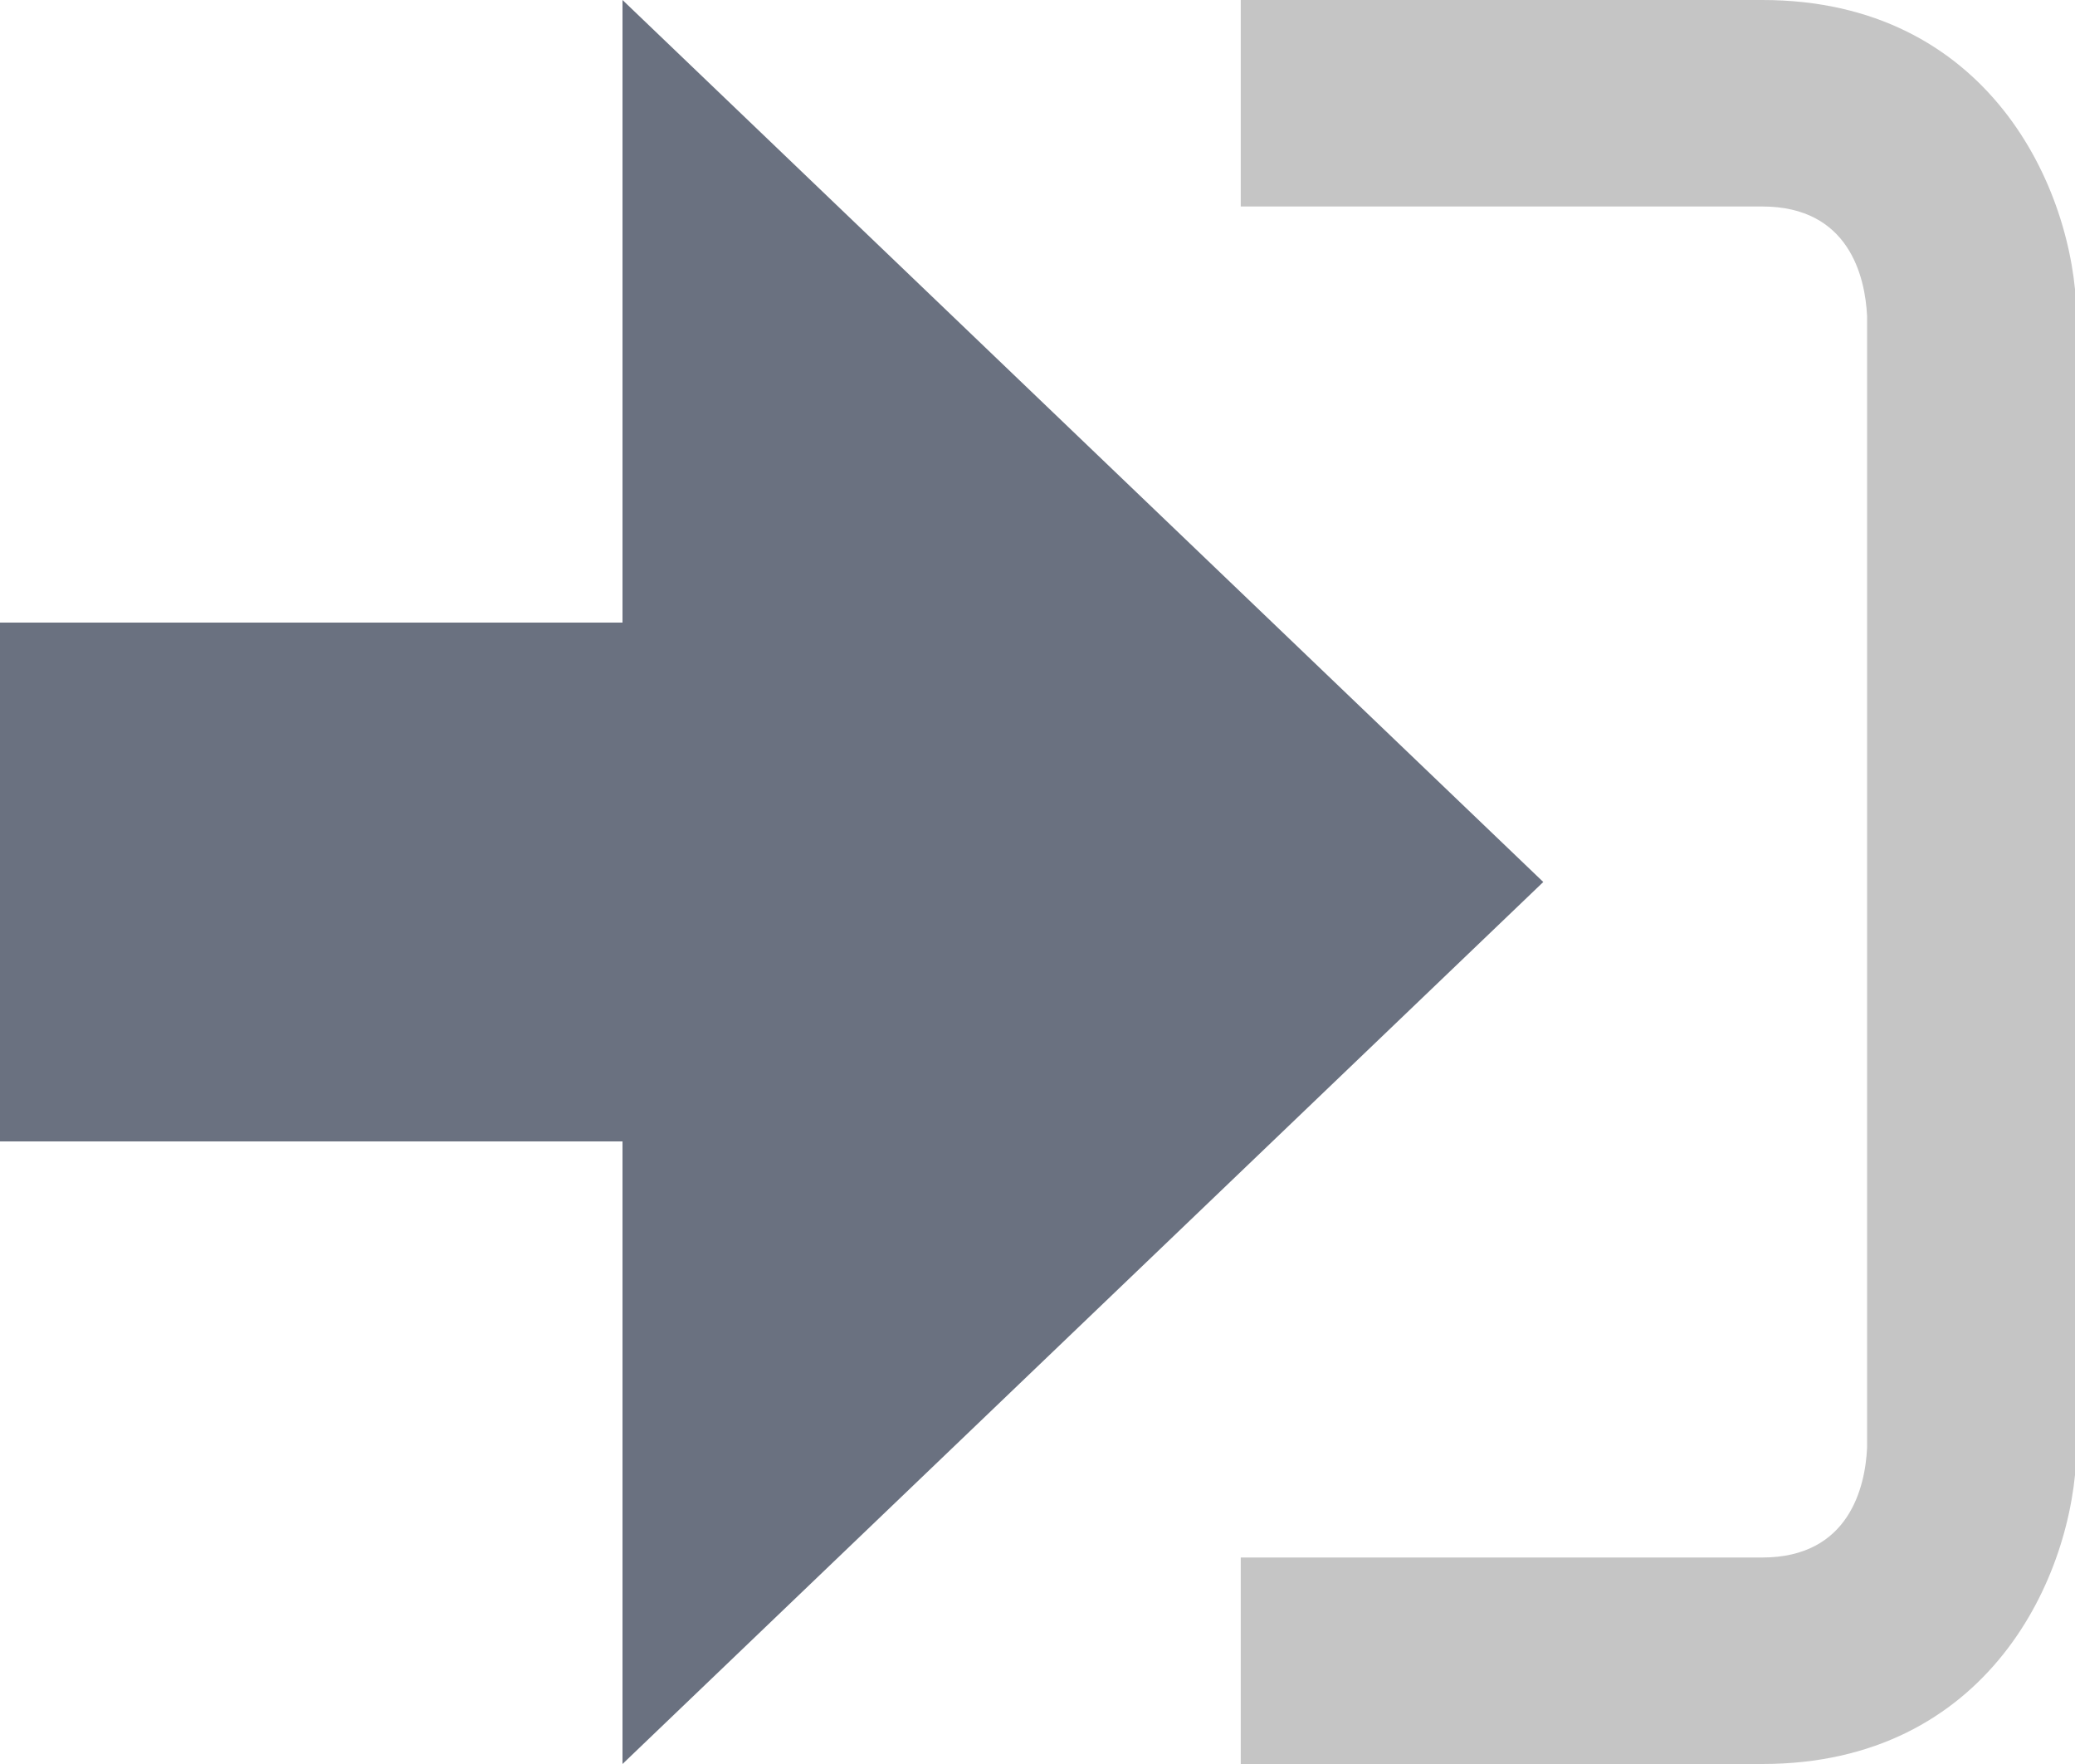
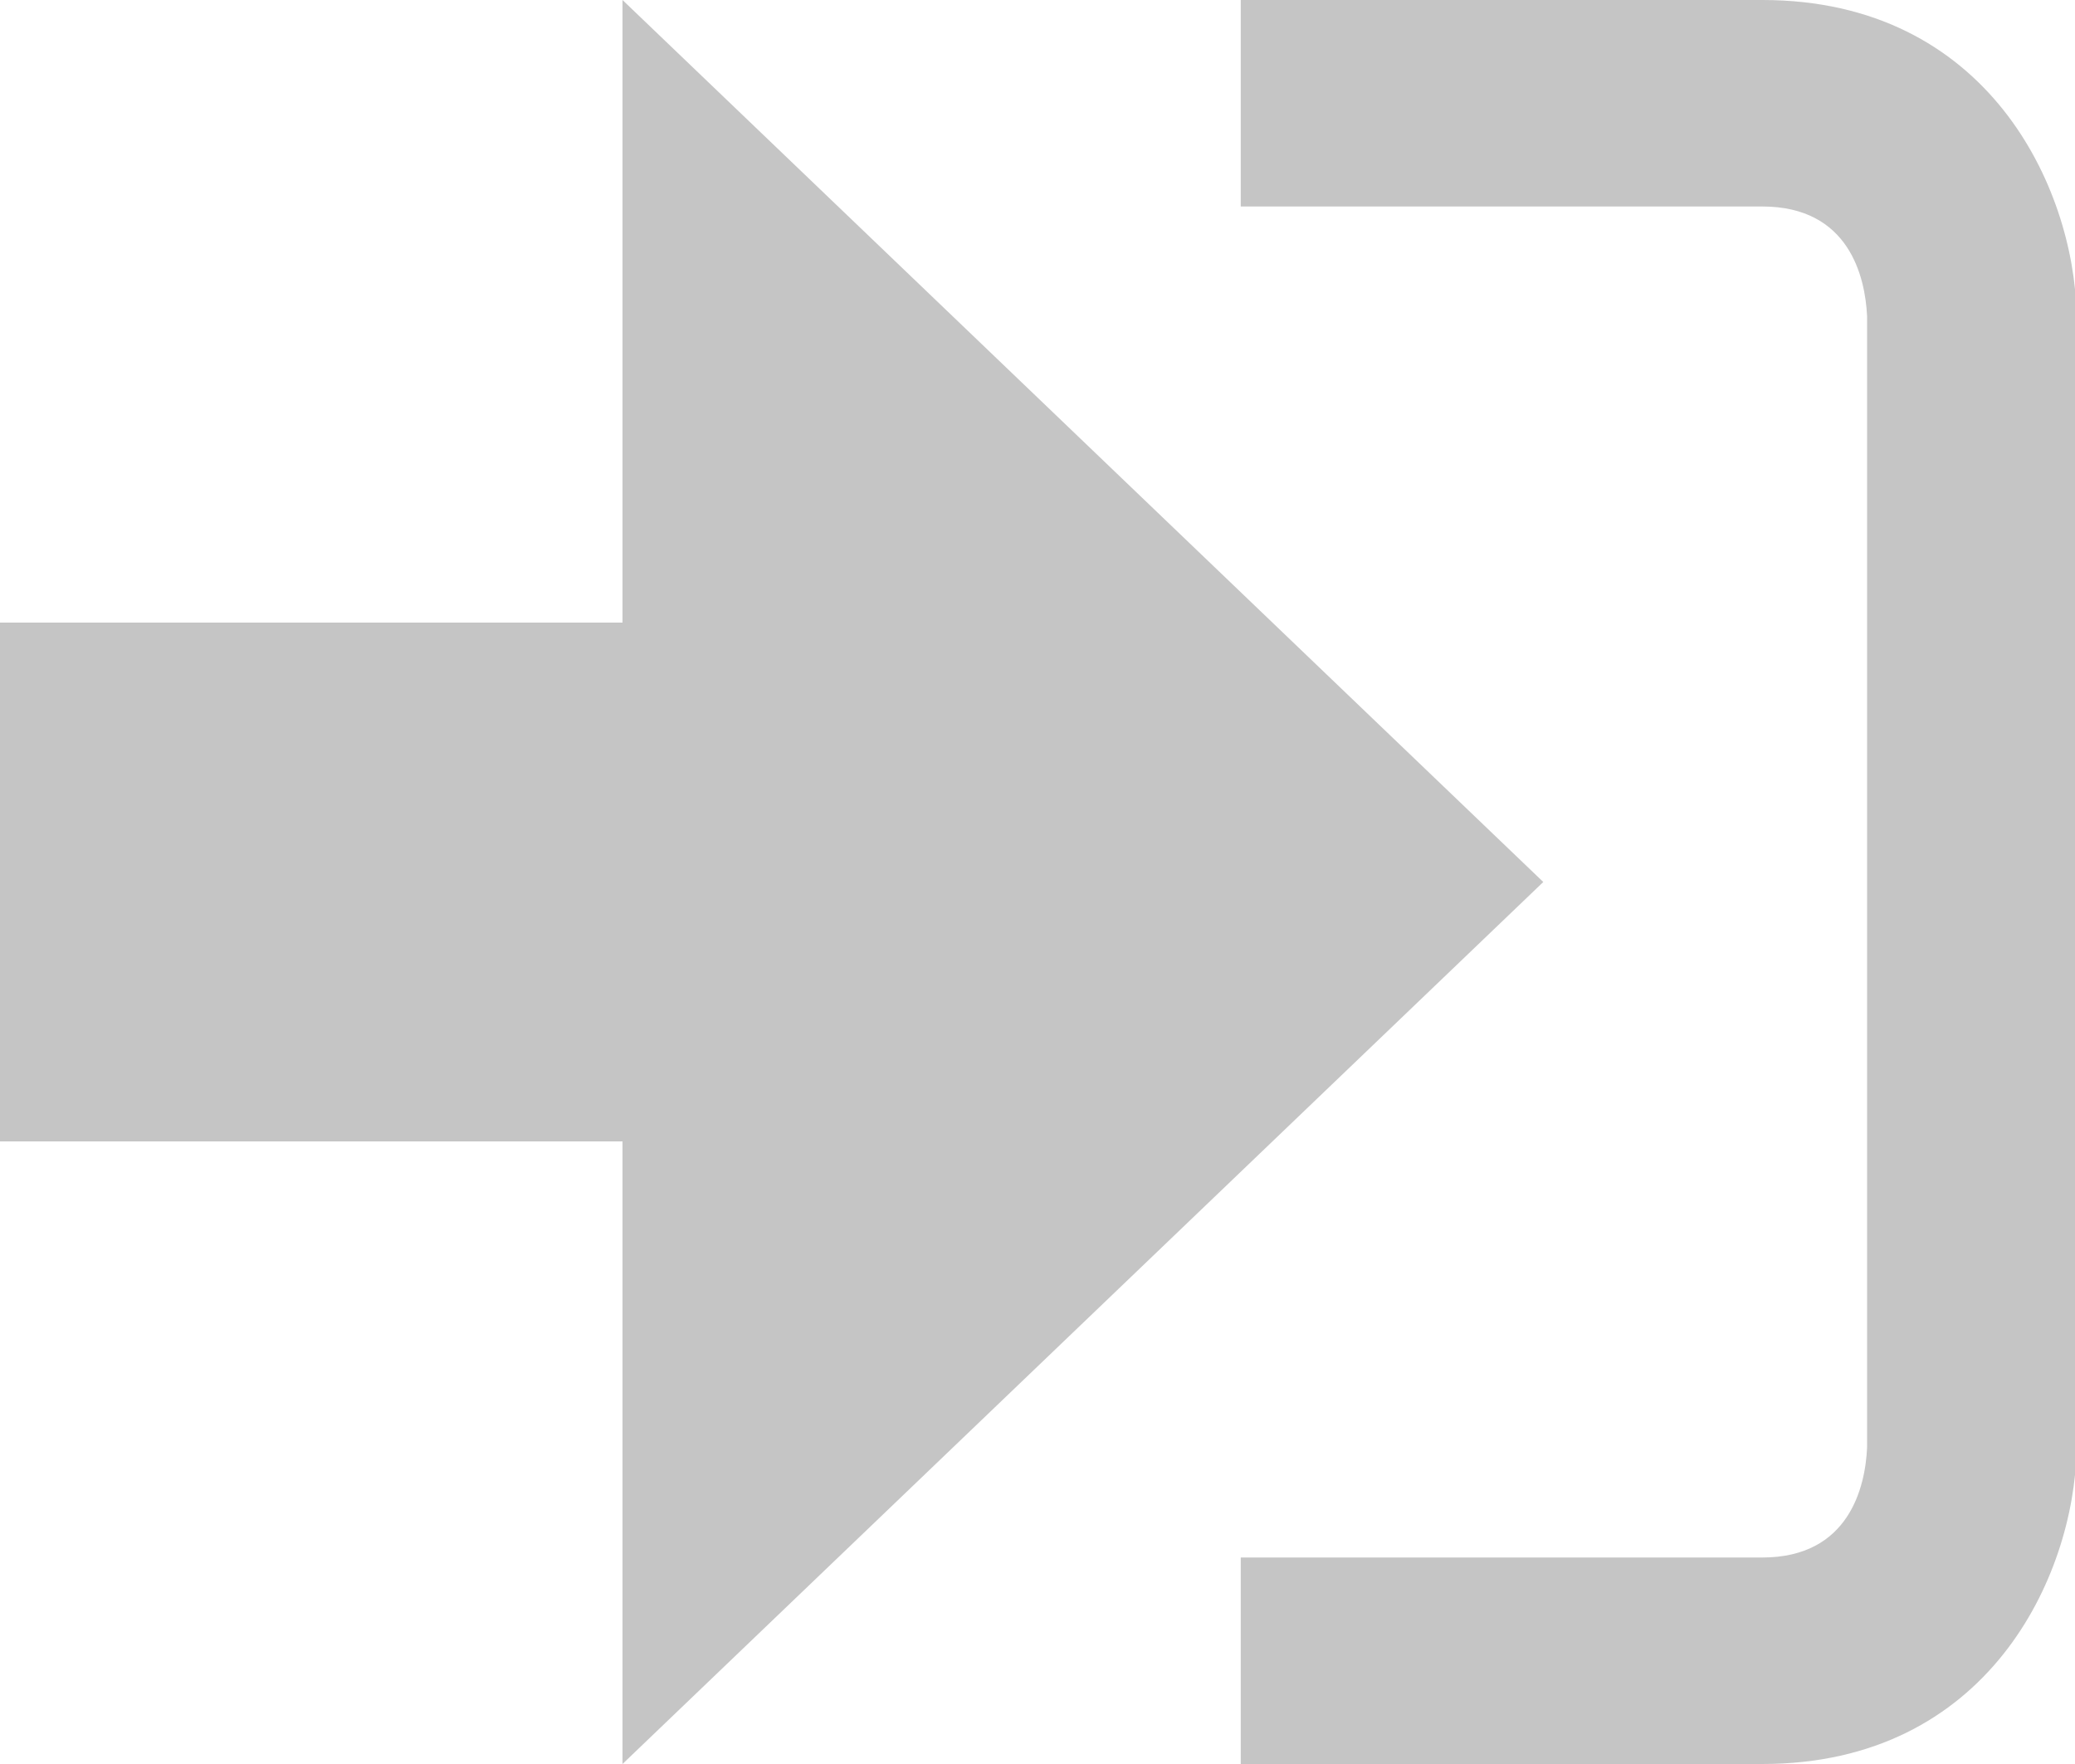
<svg xmlns="http://www.w3.org/2000/svg" width="20" height="17" viewBox="0 0 20 17">
-   <path fill="#6a7180" d="M14.875 8.5L6 0v6H0v5h6v6z" />
+   <path fill="#c5c5c5" d="M14.875 8.5L6 0v6H0v5h6v6z" />
  <path fill="#c5c5c5" d="M16.986 15.01h-5.027V17h5.027c2.178 0 3.004-1.81 3.029-3.026V3.028C19.99 1.811 19.164 0 16.986 0h-5.027v1.99h5.027c.839 0 .992.681 1.01 1.057v10.904c-.017.376-.171 1.059-1.01 1.059z" />
</svg>
